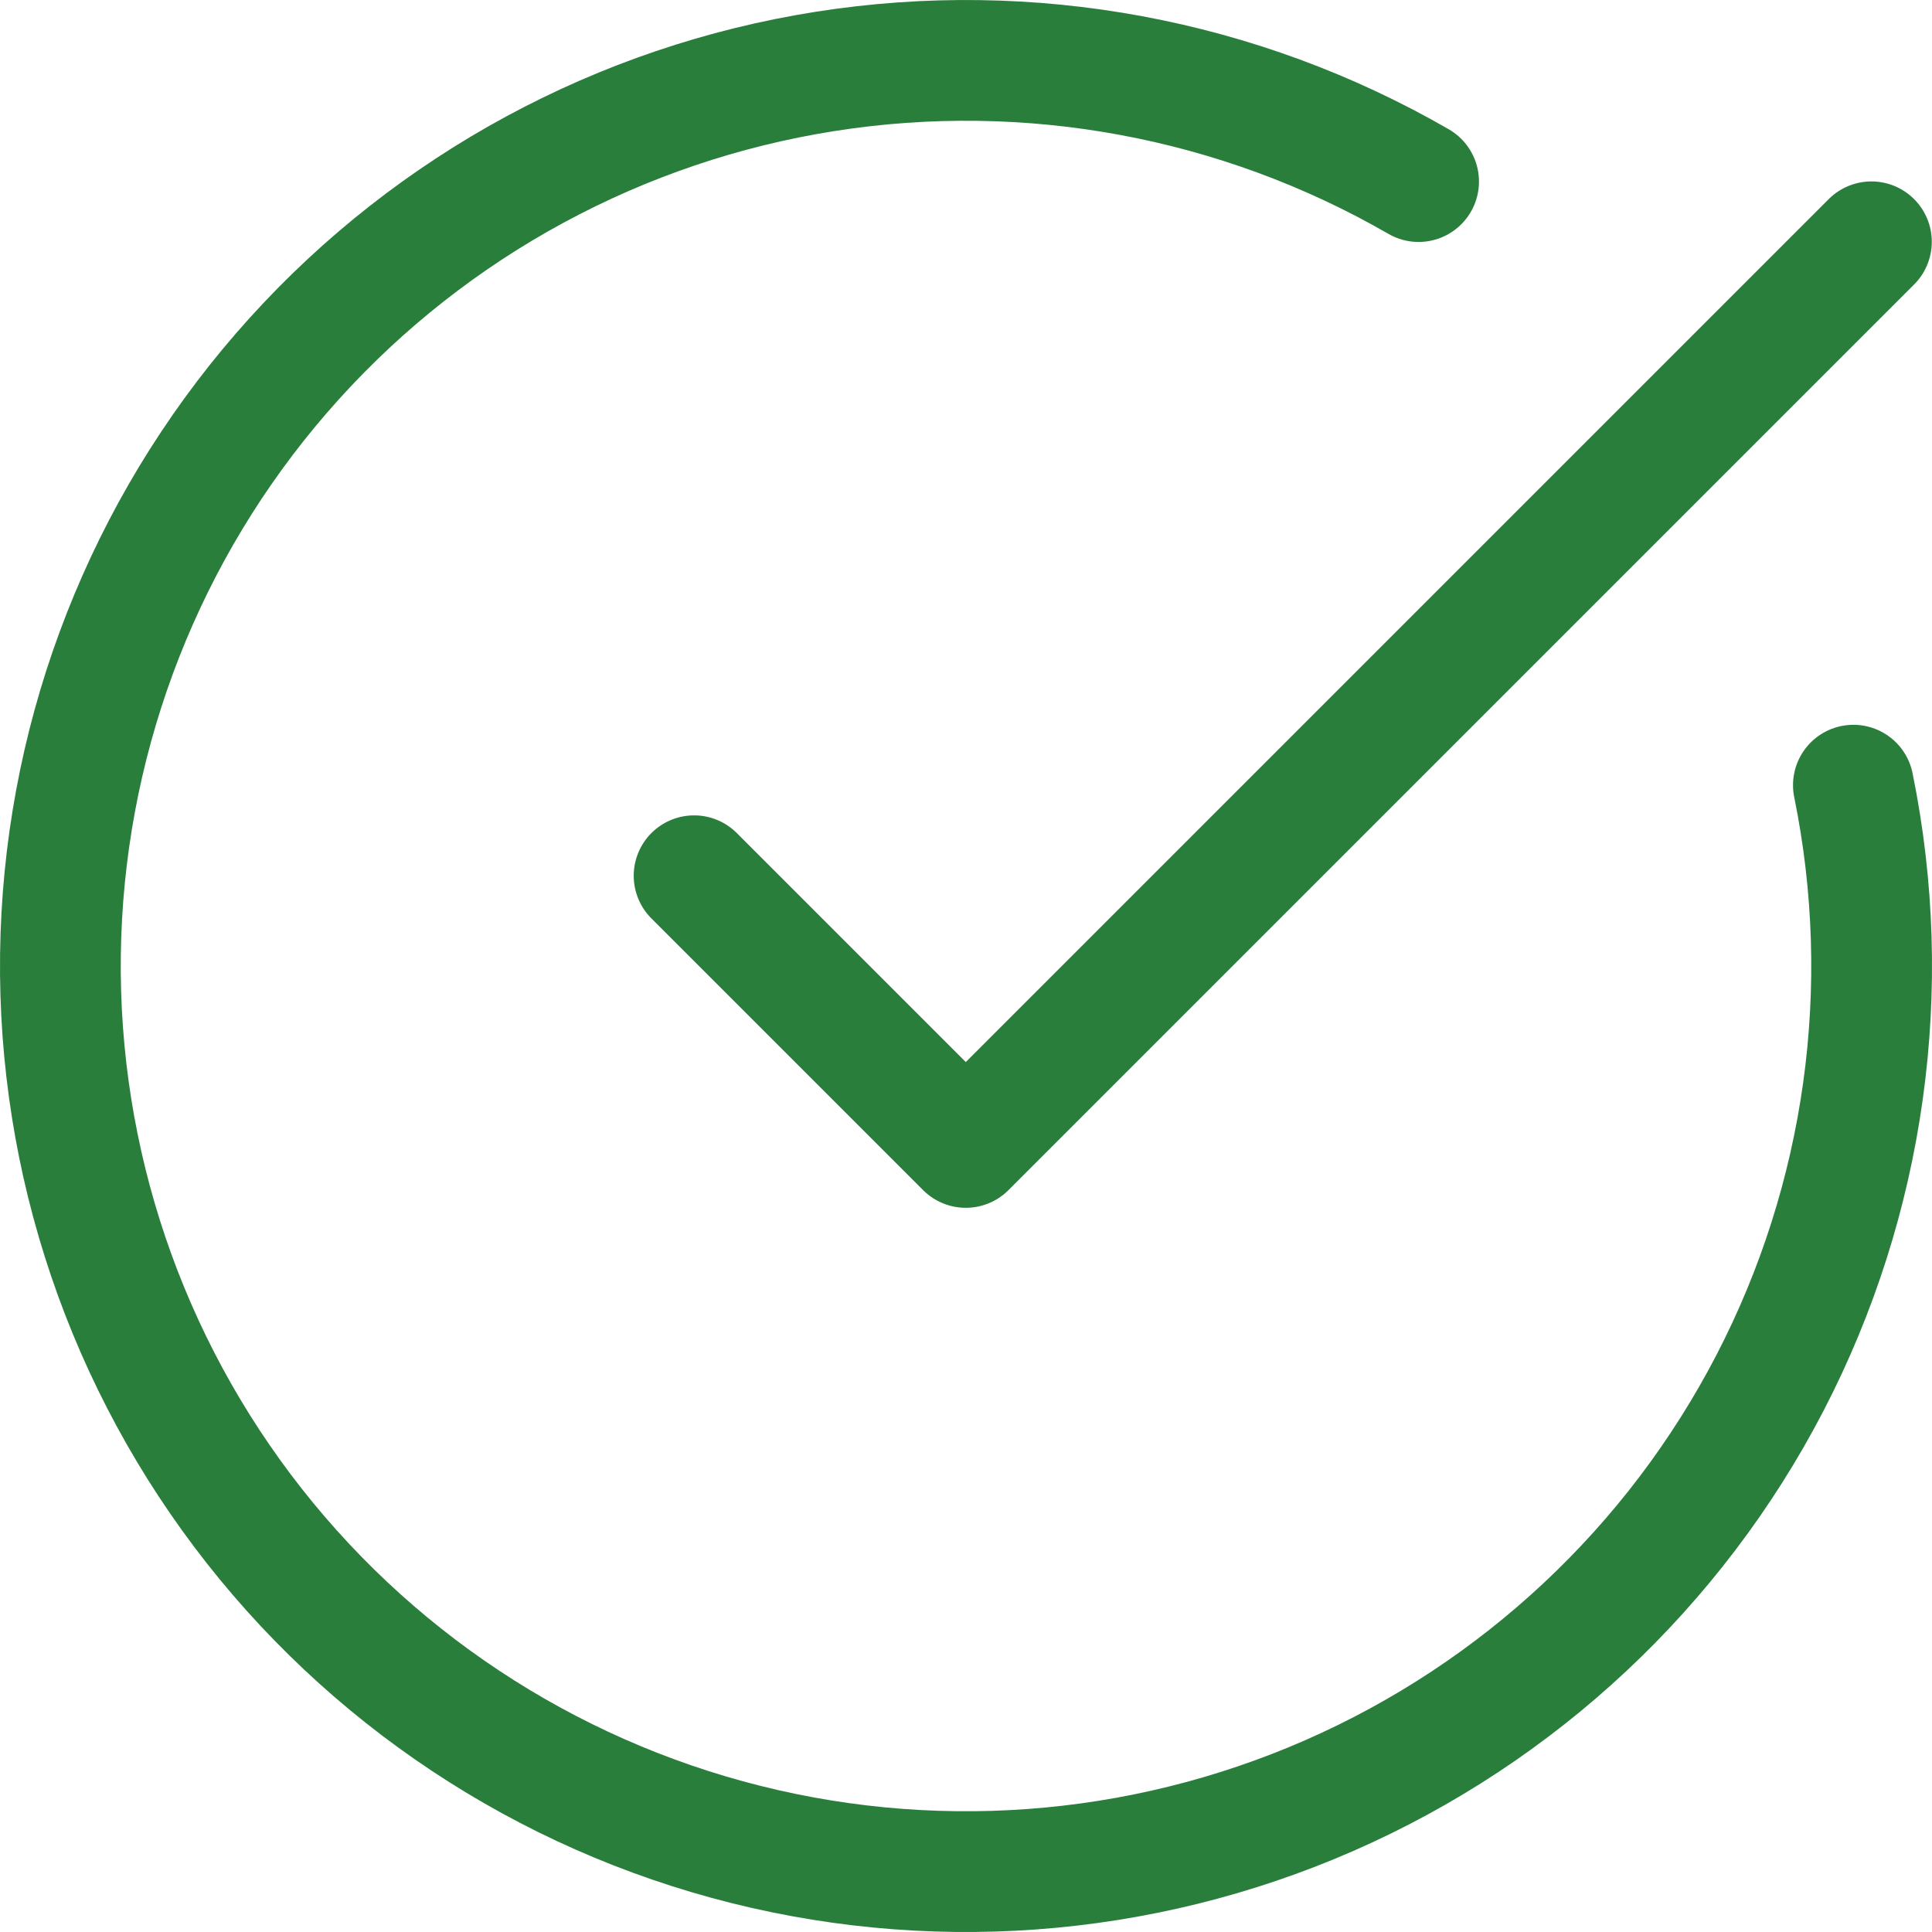
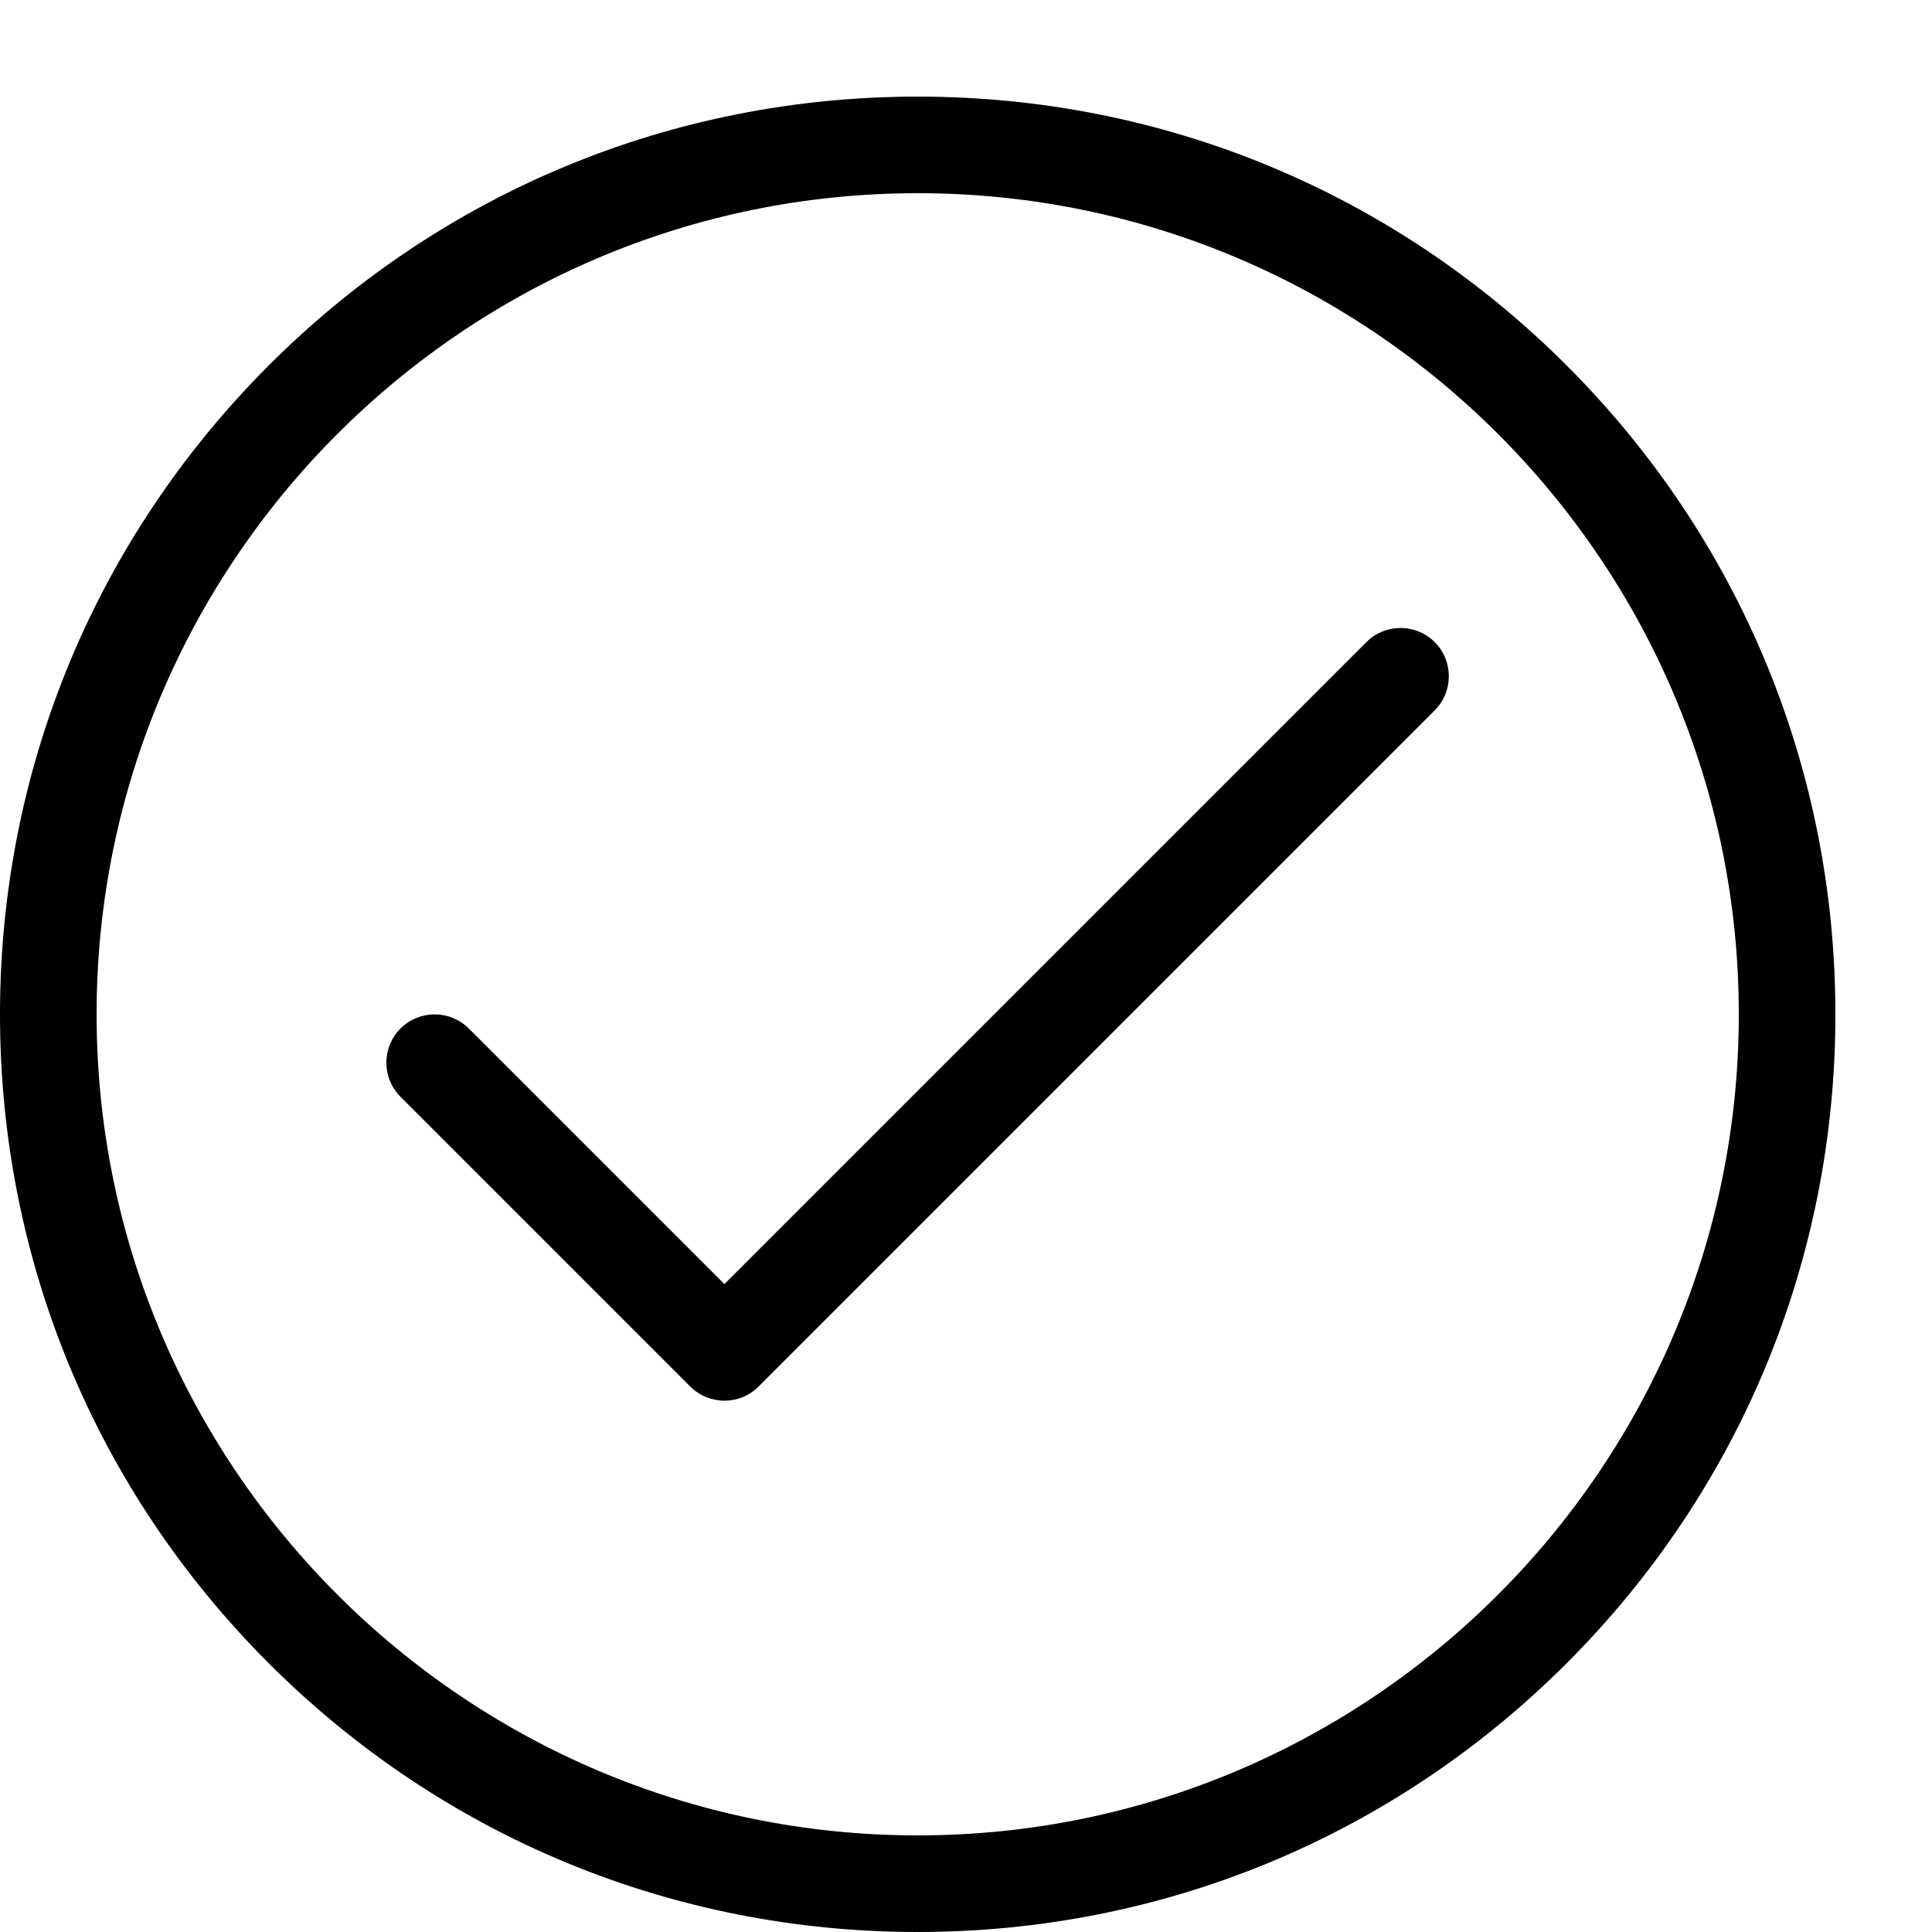
- <svg xmlns="http://www.w3.org/2000/svg" width="64" height="64" viewBox="0 0 64 64" fill="none">
-   <path d="M61.396 26.01C62.766 32.734 61.79 39.724 58.63 45.816C55.469 51.907 50.317 56.73 44.031 59.482C37.744 62.234 30.705 62.748 24.086 60.937C17.467 59.127 11.668 55.102 7.658 49.534C3.647 43.967 1.666 37.192 2.046 30.34C2.426 23.489 5.143 16.974 9.744 11.884C14.345 6.793 20.553 3.434 27.331 2.366C34.11 1.298 41.049 2.586 46.993 6.015M22.993 29.01L31.993 38.01L61.993 8.01" stroke="#2A7E3C" stroke-width="4" stroke-linecap="round" stroke-linejoin="round" />
+ <svg xmlns="http://www.w3.org/2000/svg" version="1.1" width="20" height="20" viewBox="0 0 20 20">
+   <path fill="#000000" d="M9.5 20c-2.538 0-4.923-0.988-6.718-2.782s-2.782-4.18-2.782-6.717c0-2.538 0.988-4.923 2.782-6.718s4.18-2.783 6.718-2.783c2.538 0 4.923 0.988 6.718 2.783s2.782 4.18 2.782 6.718-0.988 4.923-2.782 6.717c-1.794 1.794-4.18 2.782-6.718 2.782zM9.5 2c-4.687 0-8.5 3.813-8.5 8.5s3.813 8.5 8.5 8.5 8.5-3.813 8.5-8.5-3.813-8.5-8.5-8.5z" />
+   <path fill="#000000" d="M7.5 14.5c-0.128 0-0.256-0.049-0.354-0.146l-3-3c-0.195-0.195-0.195-0.512 0-0.707s0.512-0.195 0.707 0l2.646 2.646 6.646-6.646c0.195-0.195 0.512-0.195 0.707 0s0.195 0.512 0 0.707l-7 7c-0.098 0.098-0.226 0.146-0.354 0.146z" />
</svg>
